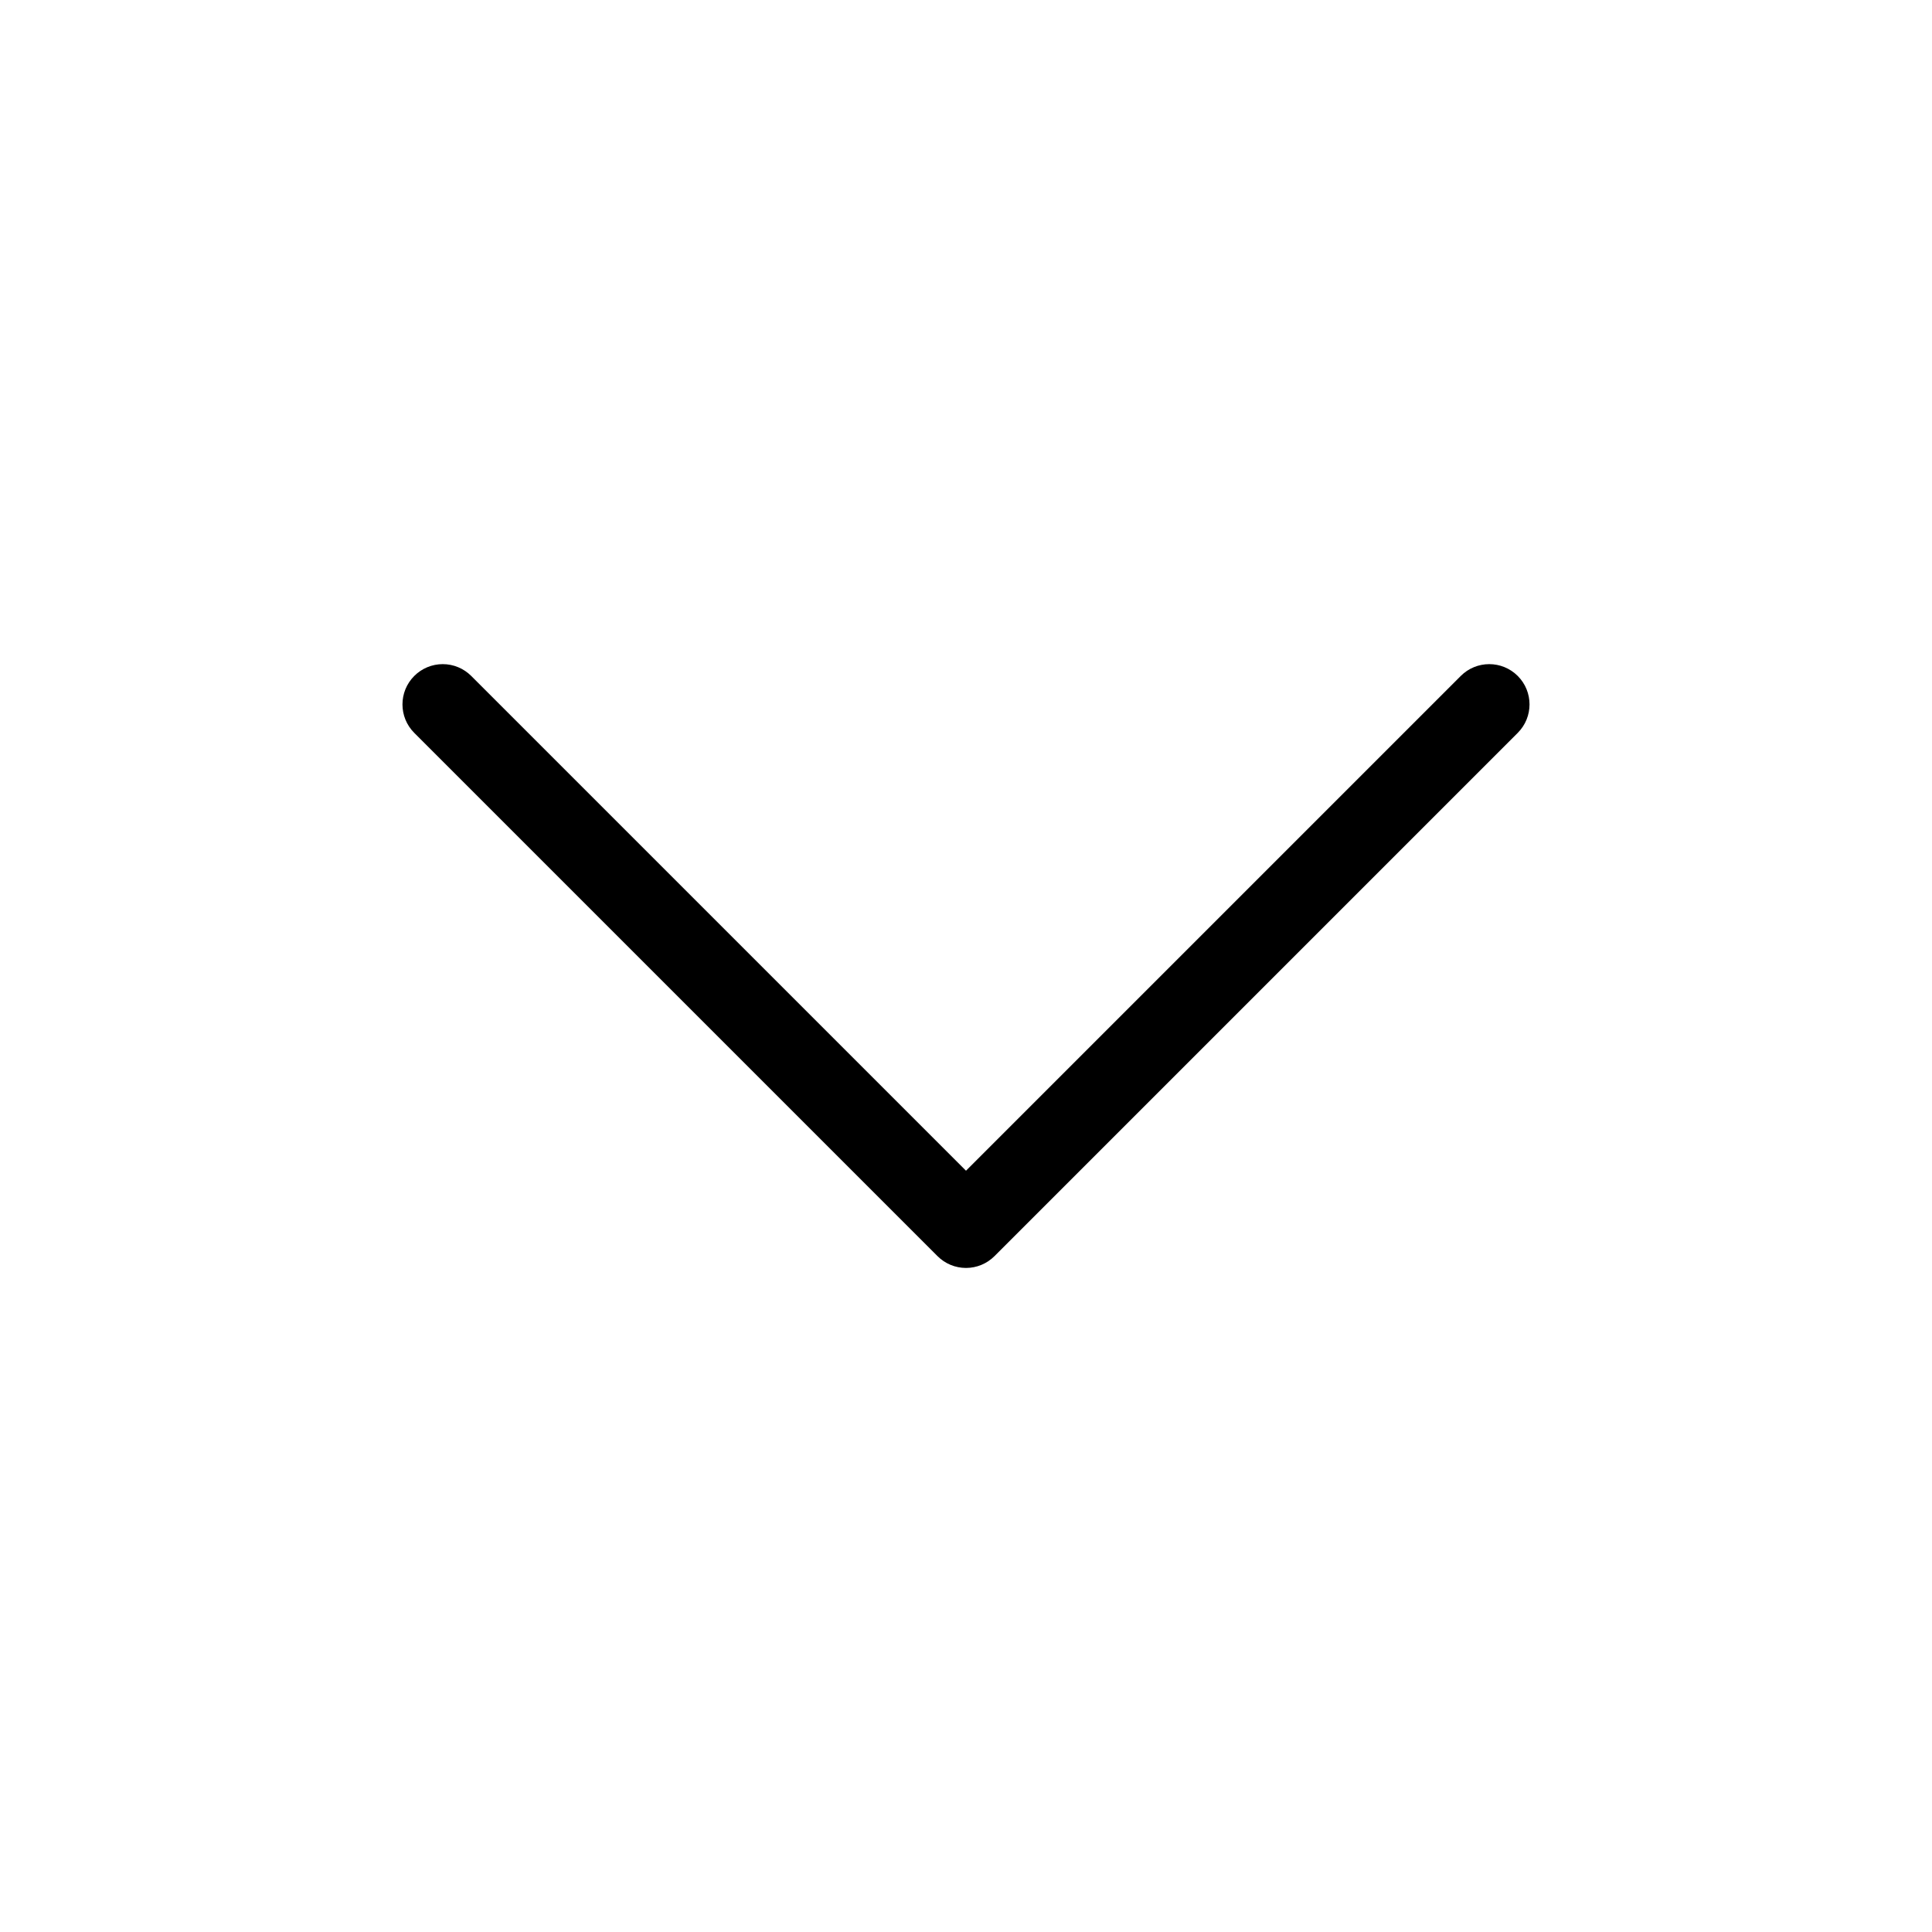
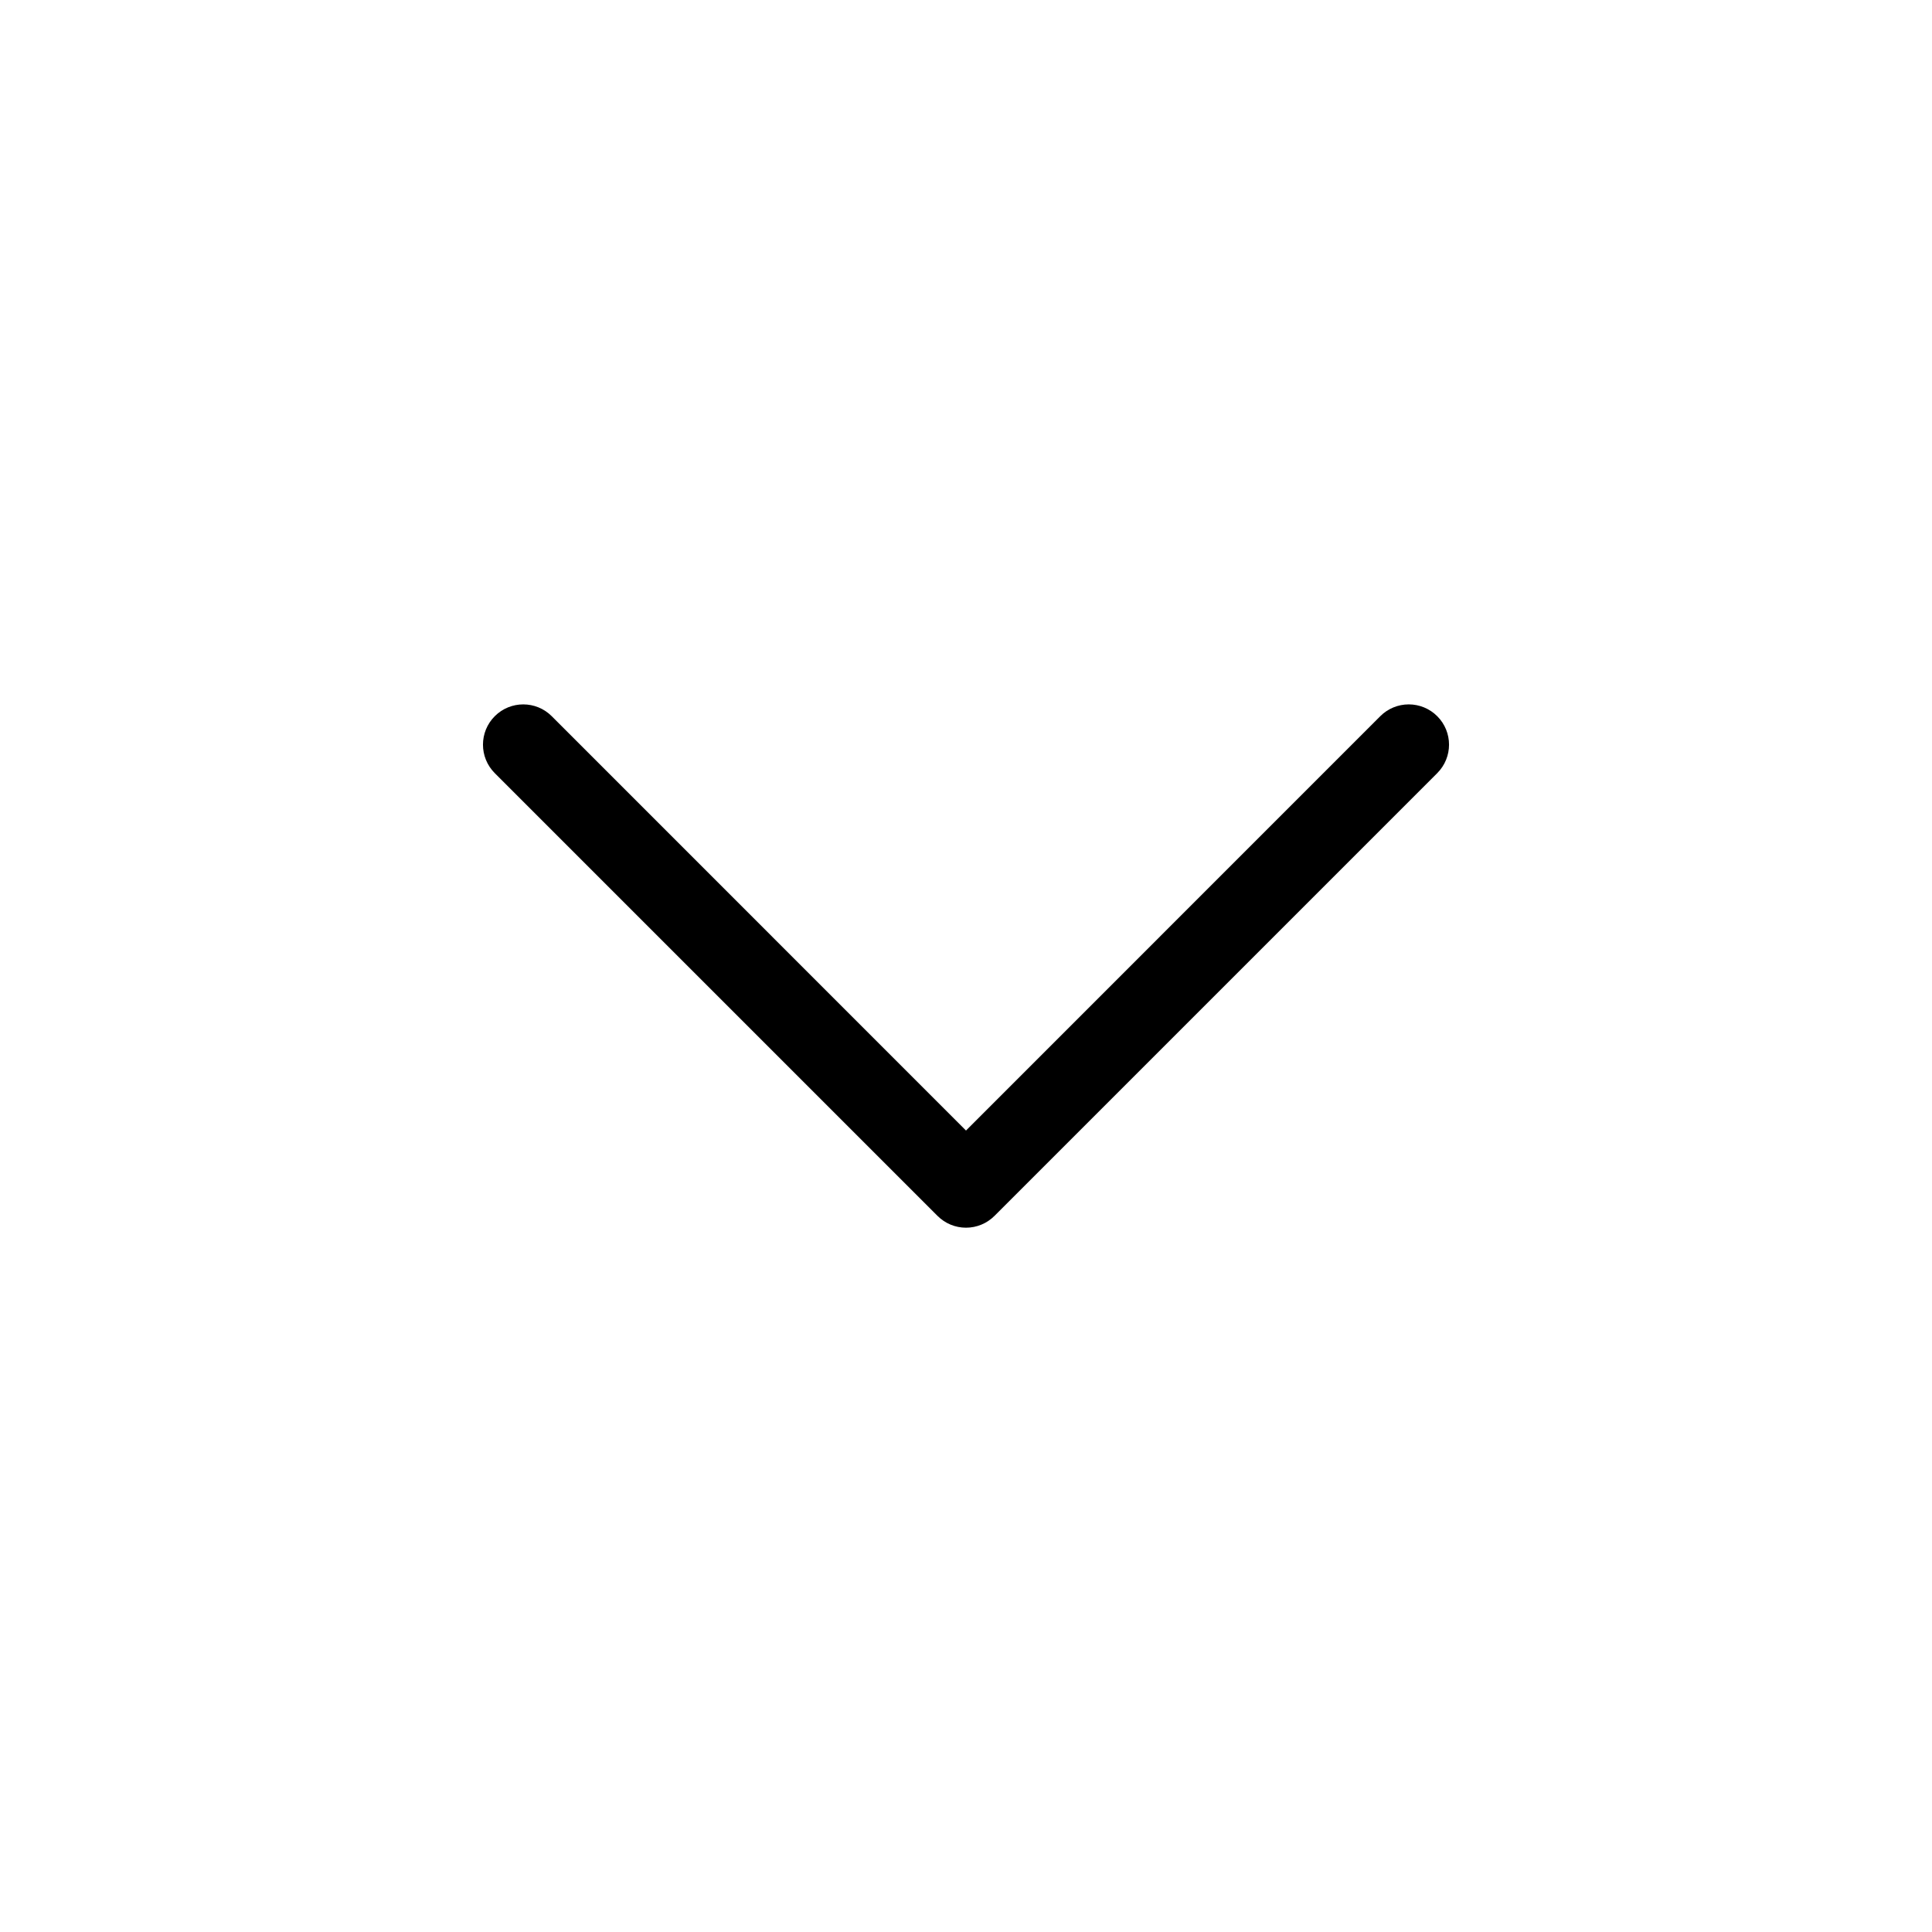
- <svg xmlns="http://www.w3.org/2000/svg" width="24" height="24" viewBox="0 0 24 24">
-   <path fill-rule="evenodd" clip-rule="evenodd" d="M5.146 8.397a.5.5 0 01.708 0L12 14.543l6.146-6.146a.5.5 0 01.708.707l-6.5 6.5a.5.5 0 01-.708 0l-6.5-6.5a.5.5 0 010-.707z" fill="currentColor" />
+ <svg xmlns="http://www.w3.org/2000/svg" width="24" height="24" fill="none" viewBox="0 0 24 24">
+   <path fill="currentColor" fill-rule="evenodd" d="M17.854 8.897a.5.5 0 0 0-.708 0L12 14.044 6.854 8.897a.5.5 0 1 0-.708.707l5.5 5.5a.5.5 0 0 0 .708 0l5.5-5.5a.5.5 0 0 0 0-.707" clip-rule="evenodd" />
</svg>
